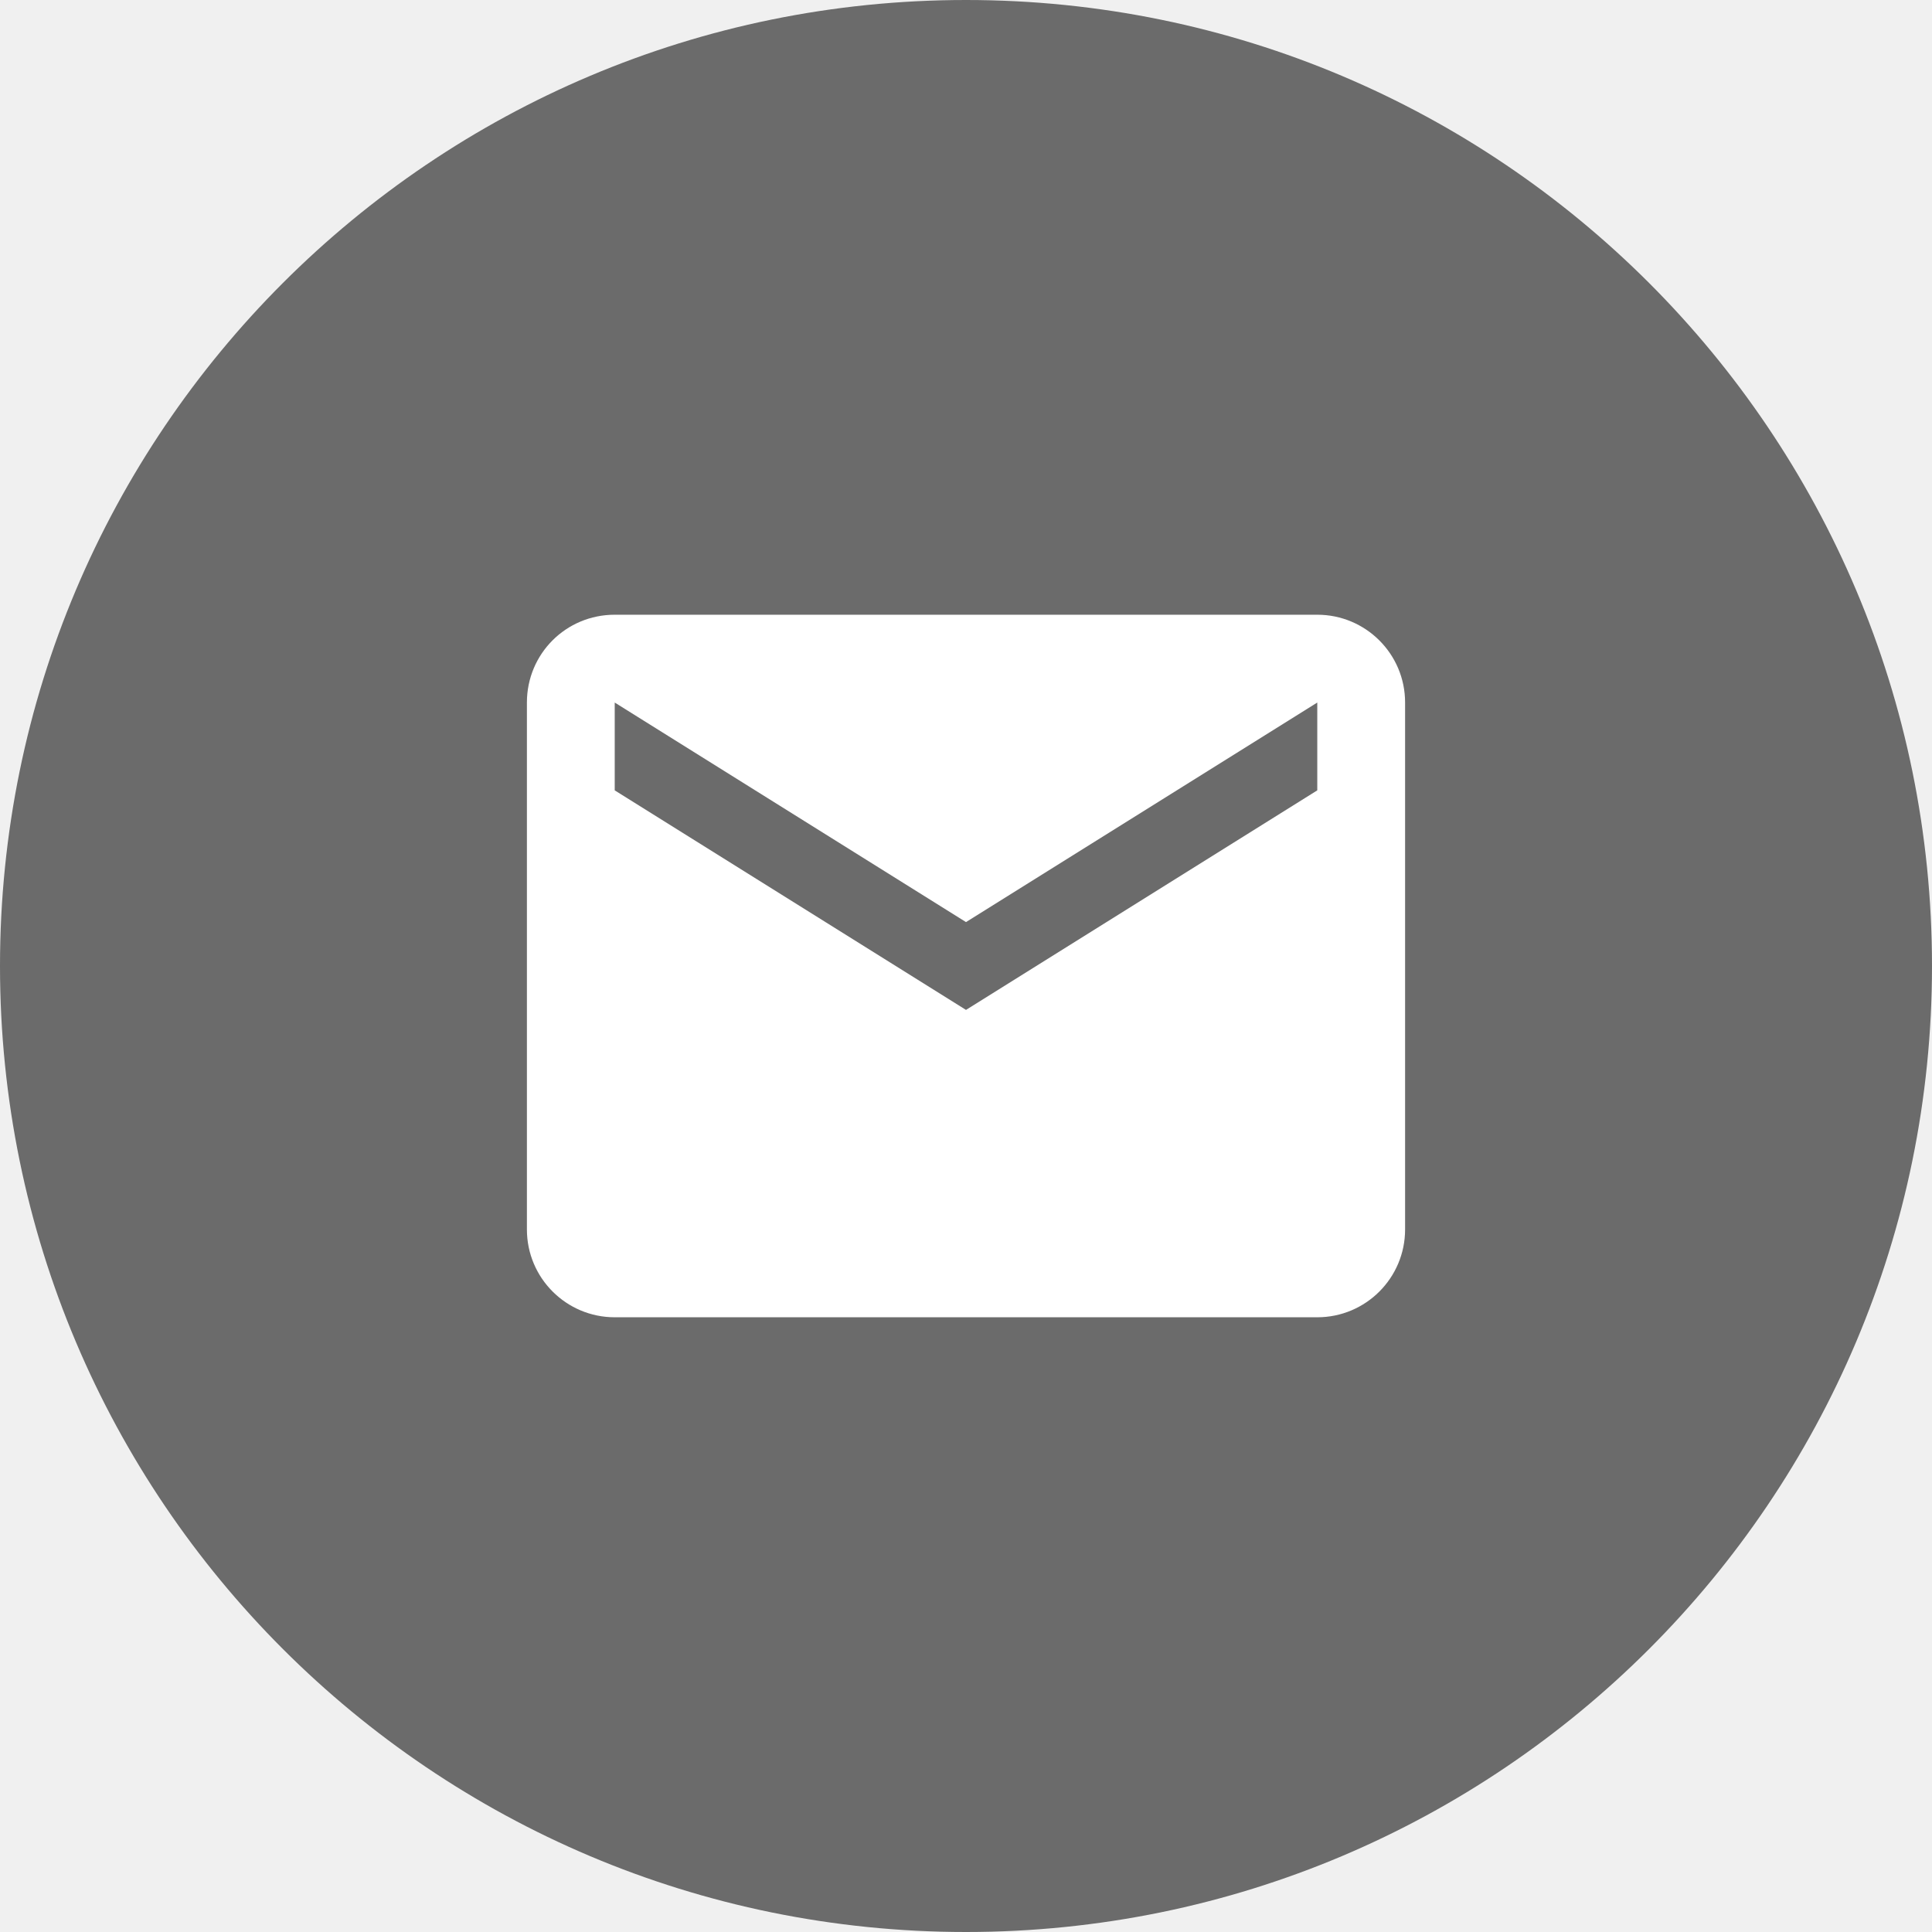
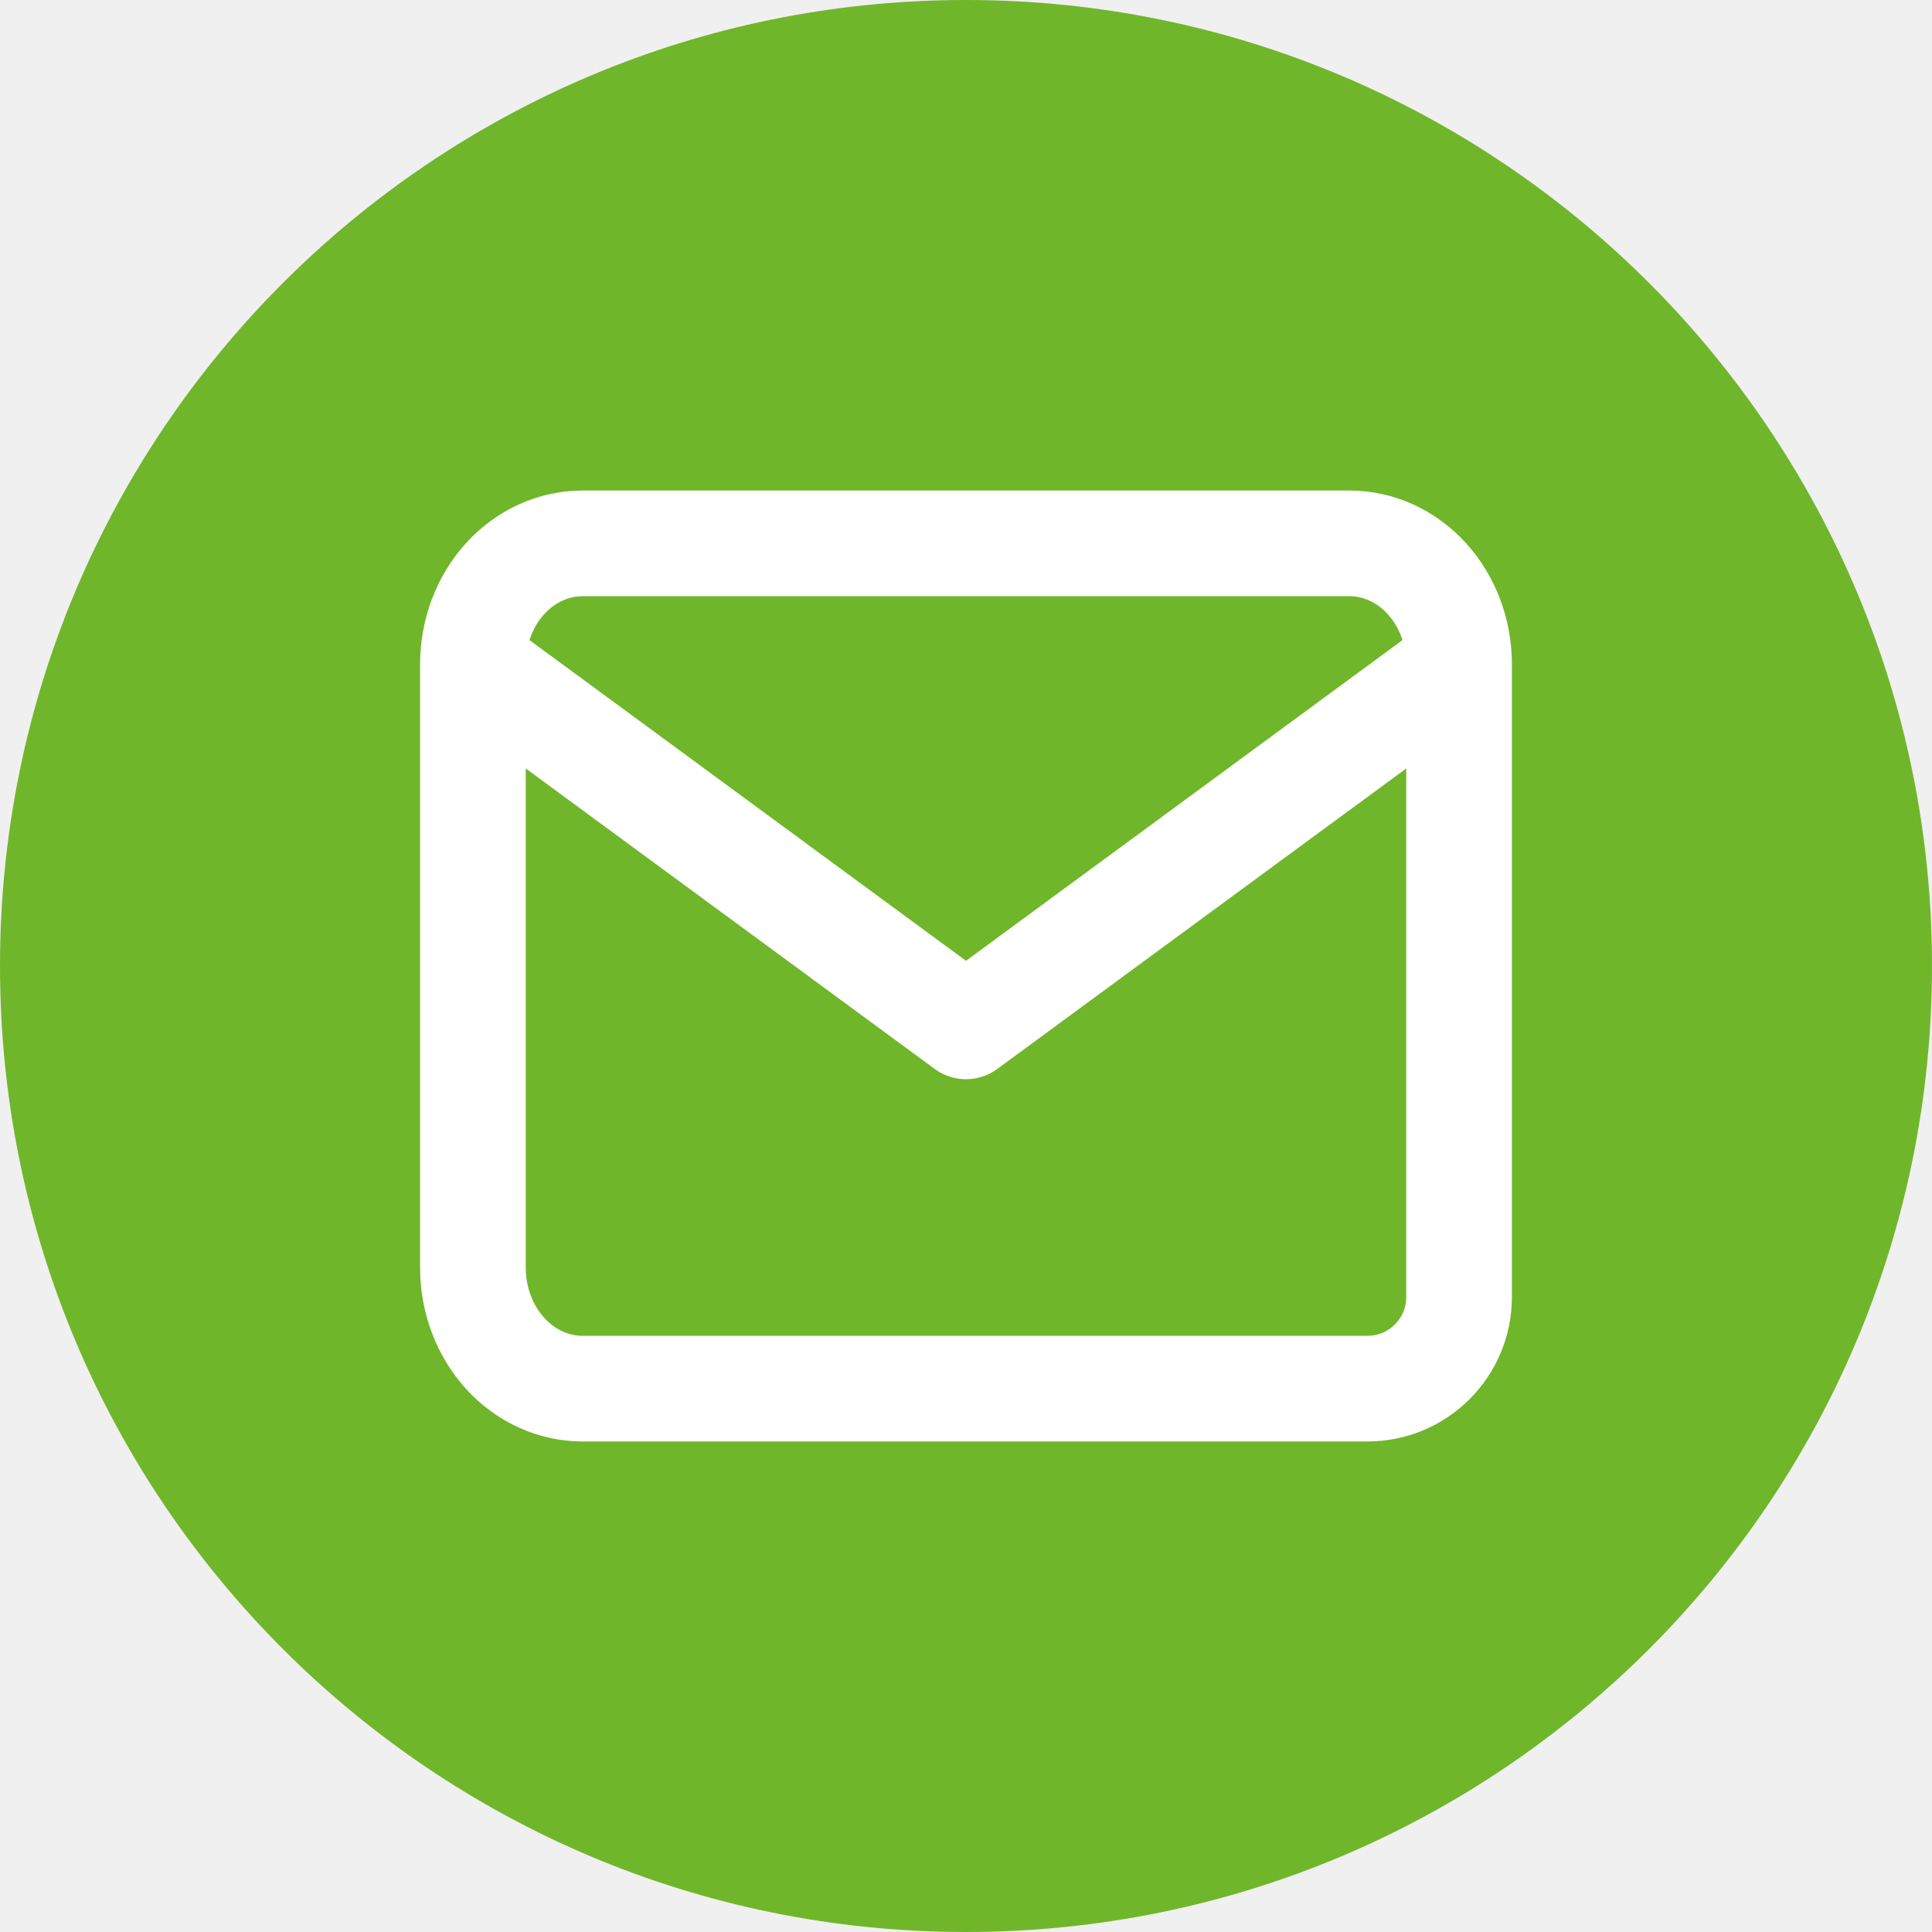
- <svg xmlns="http://www.w3.org/2000/svg" viewBox="0 0 44 44" height="22" width="22" version="1.1">
-   <circle r="22" cx="22" cy="22" fill="#6B6B6B" />
-   <g transform="translate(10, 10)">
-     <path fill="#fff" d="M20,8L12,13L4,8V6L12,11L20,6M20,4H4C2.89,4 2,4.89 2,6V18A2,2 0 0,0 4,20H20A2,2 0 0,0 22,18V6C22,4.89 21.1,4 20,4Z" />
+ <svg xmlns="http://www.w3.org/2000/svg" viewBox="0 0 24 24" height="22" width="22" version="1.1">
+   <circle r="12" cx="12" cy="12" fill="#70B62B" />
+   <g transform="translate(5, 5)">
+     <svg width="14" height="14" viewBox="0 0 16 14" fill="none">
+       <path d="M1 2.714V11.286C1 11.74 1.164 12.176 1.456 12.498C1.747 12.819 2.143 13 2.556 13H13.7C14.418 13 15 12.418 15 11.7V2.714M1 2.714C1 2.26 1.164 1.824 1.456 1.502C1.747 1.181 2.143 1 2.556 1H13.444C13.857 1 14.253 1.181 14.544 1.502C14.836 1.824 15 2.26 15 2.714M1 2.714L8 7.857L15 2.714" stroke="white" stroke-width="1.5" stroke-linecap="round" stroke-linejoin="round" />
+     </svg>
  </g>
</svg>
